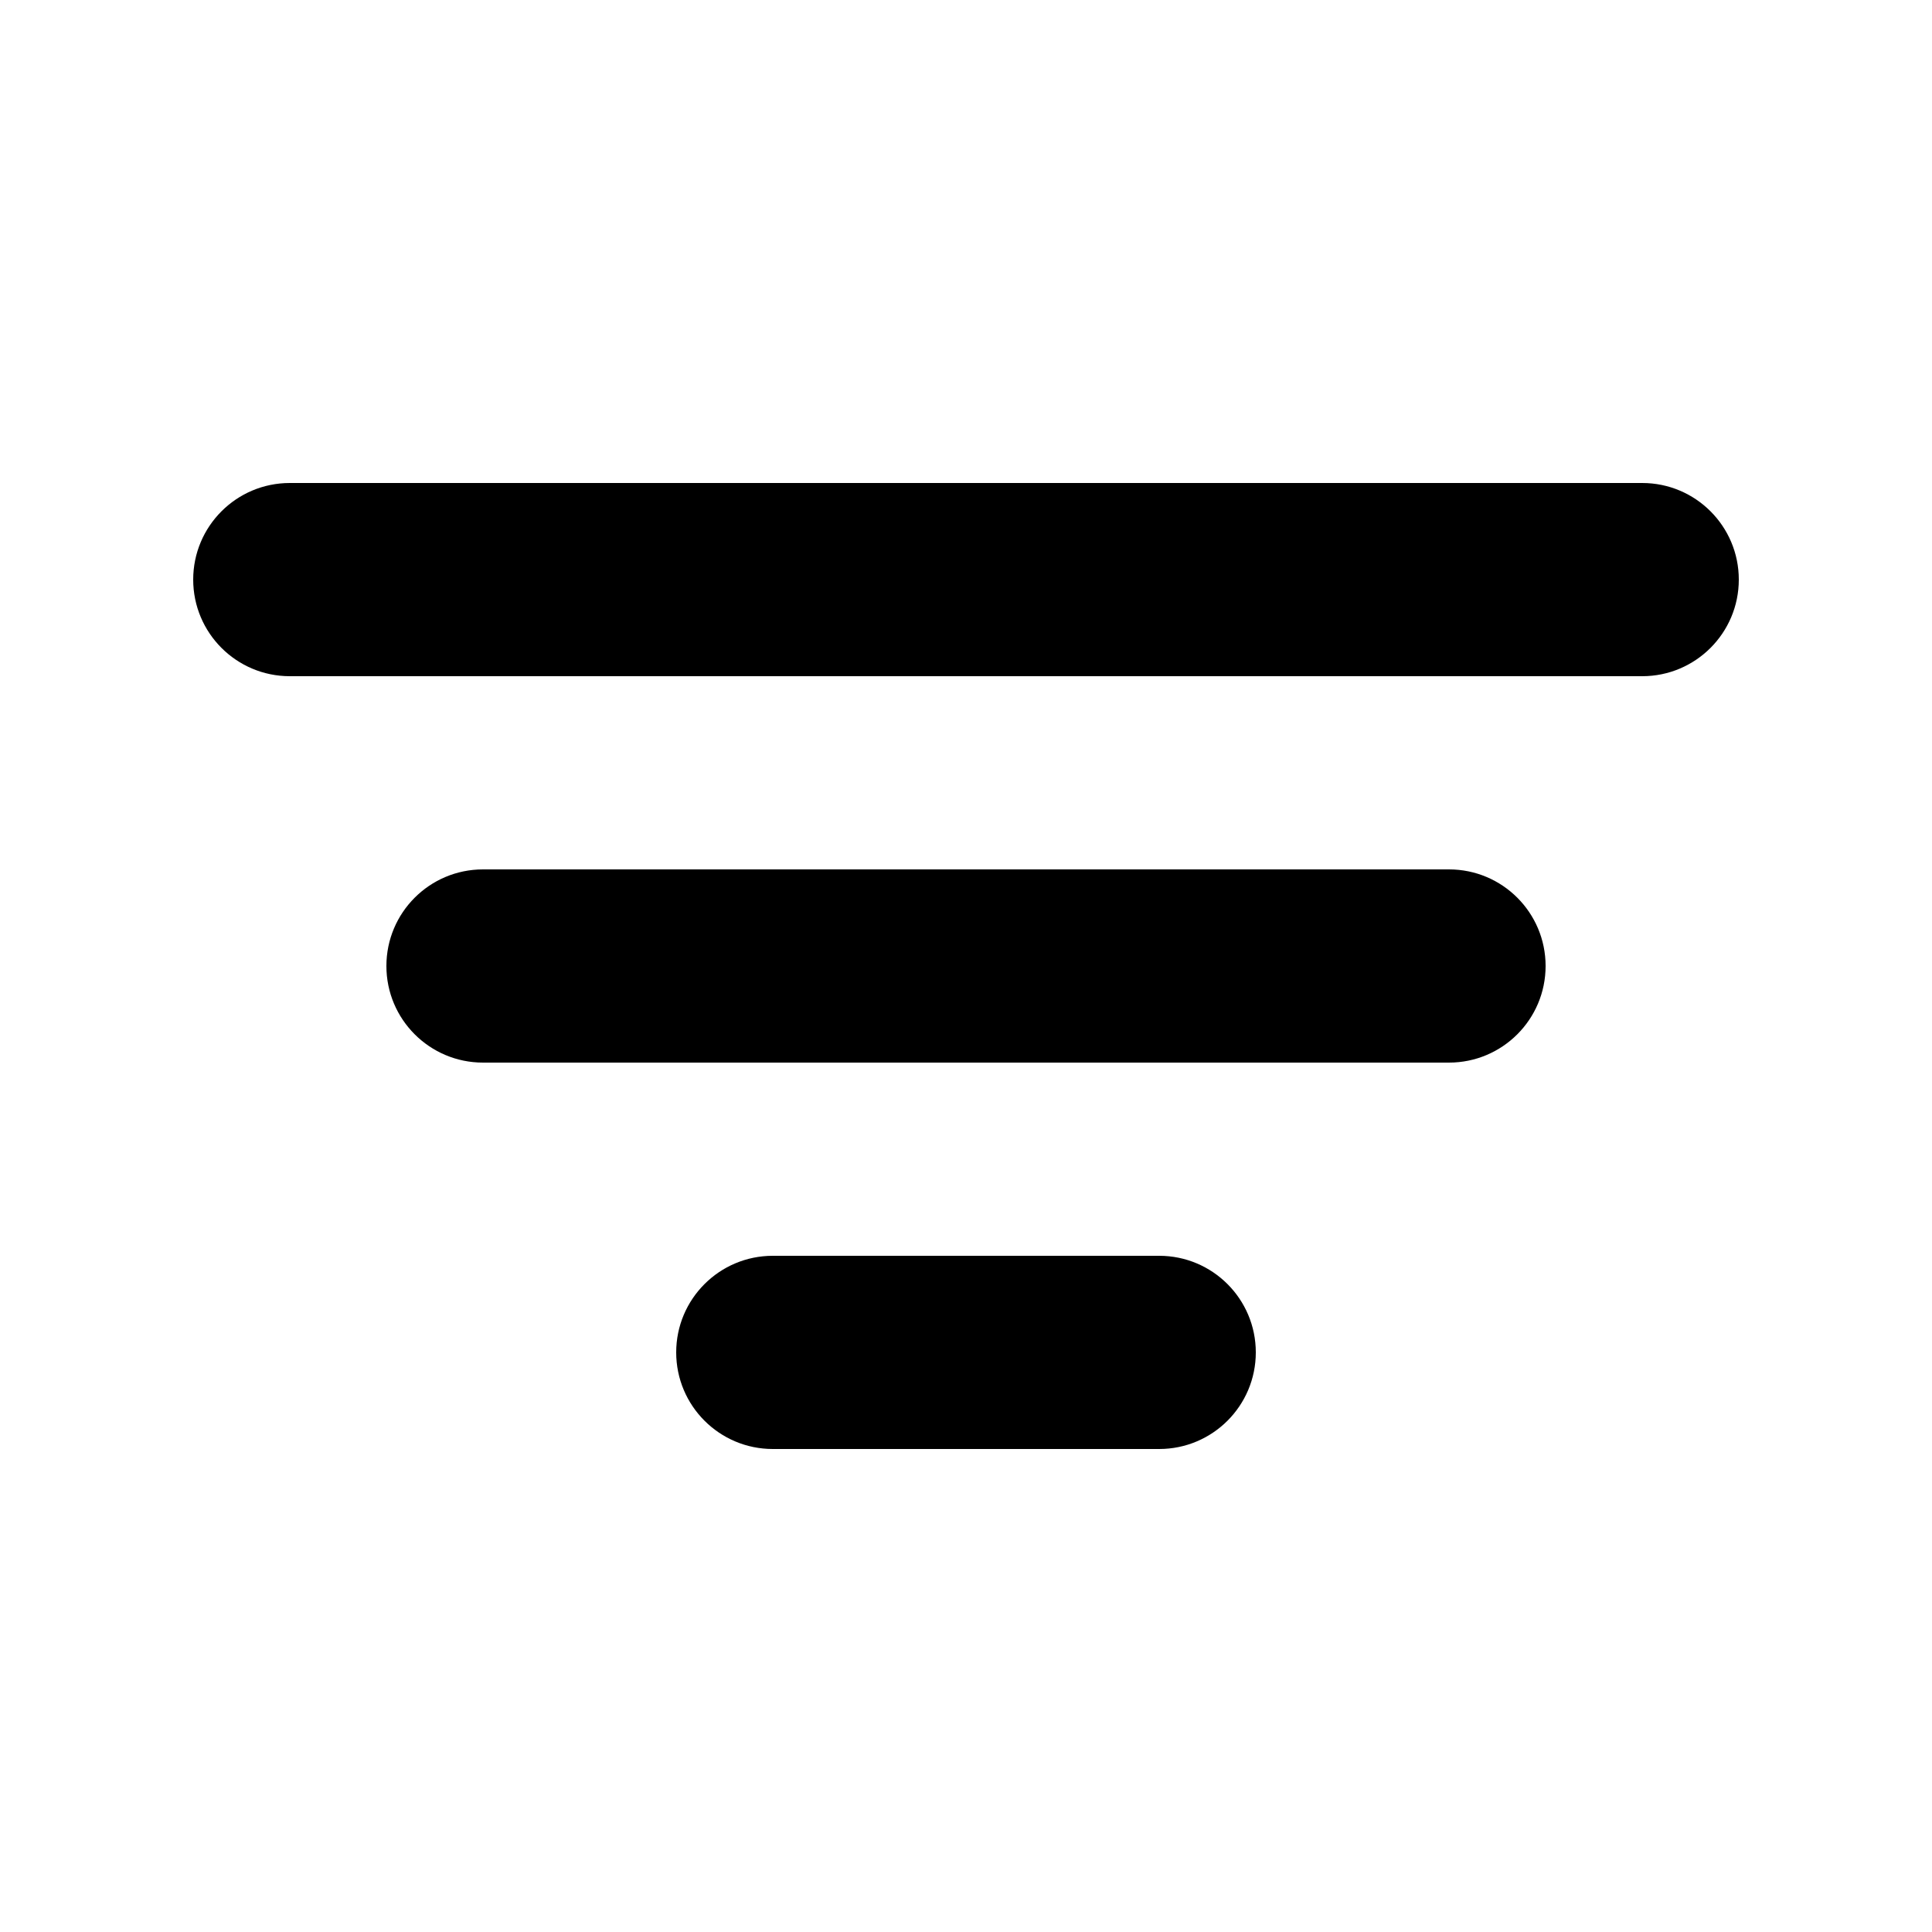
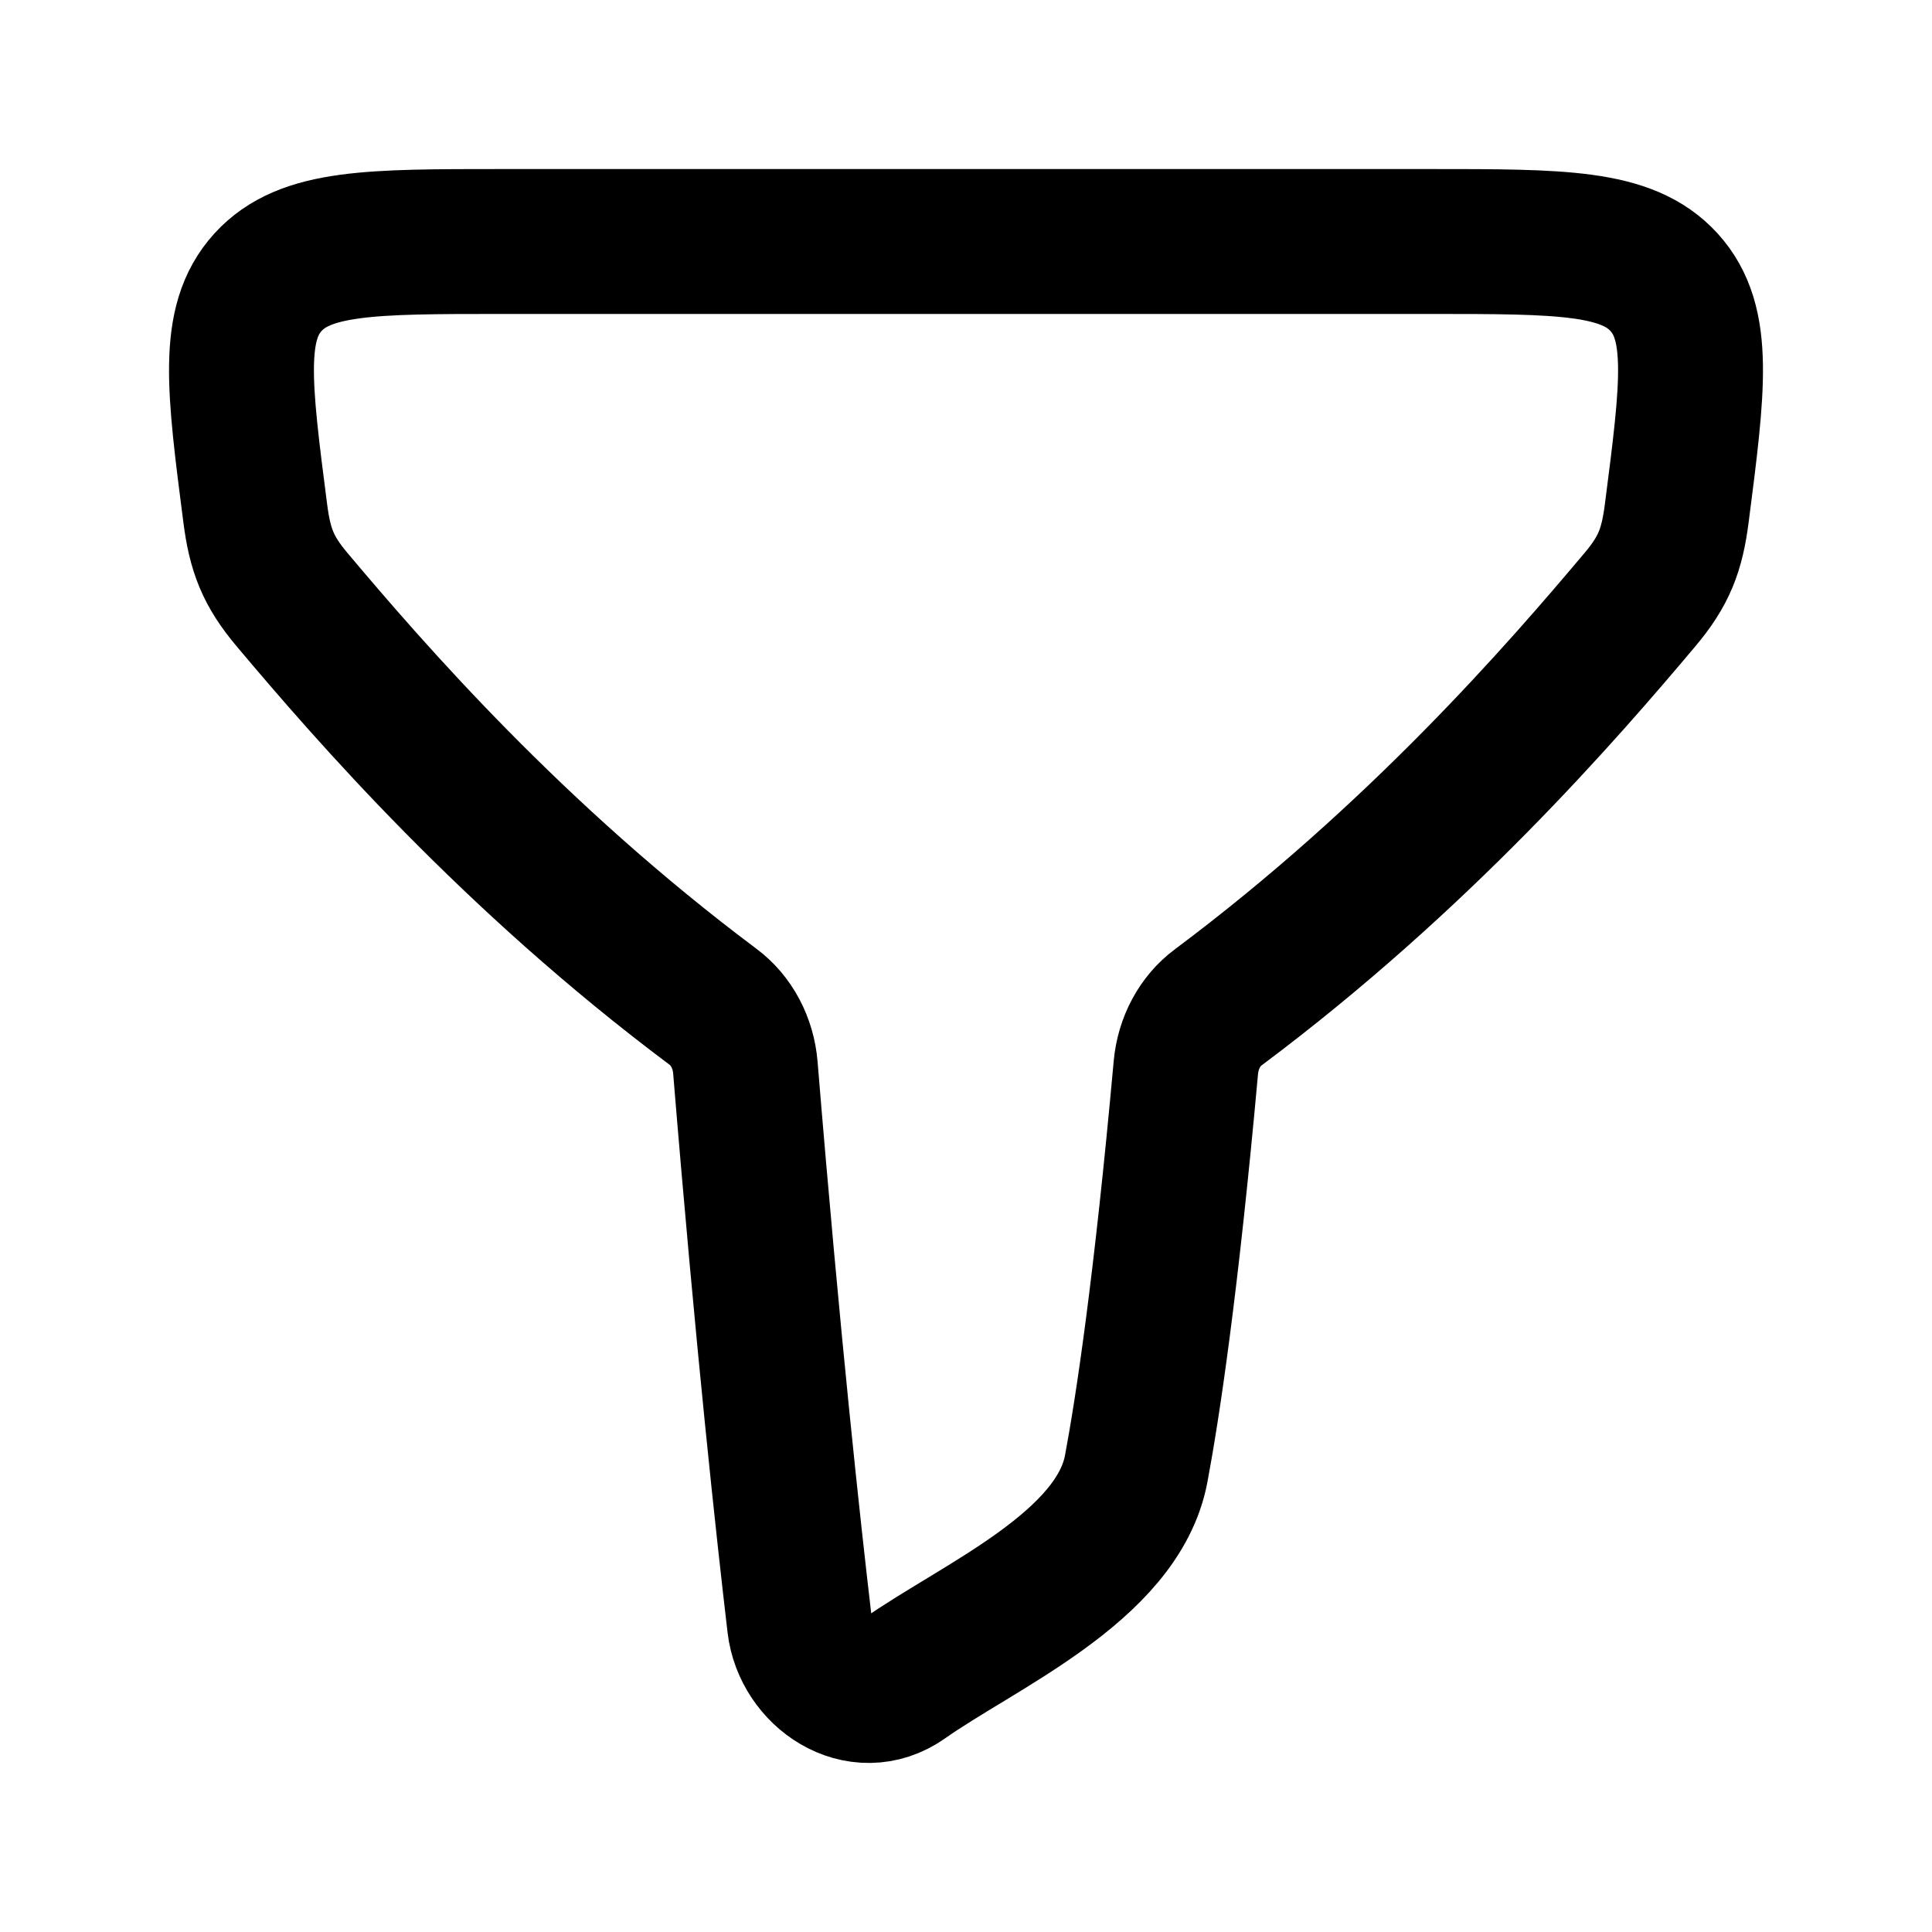
<svg xmlns="http://www.w3.org/2000/svg" width="20" height="20" viewBox="0 0 20 20" fill="none">
-   <rect x="2" y="5" width="16" height="2" rx="1" fill="currentColor" />
-   <rect x="4" y="9" width="12" height="2" rx="1" fill="currentColor" />
-   <rect x="7" y="13" width="6" height="2" rx="1" fill="currentColor" />
+   <path d="M7.381 10.422C5.308 8.871 3.83 7.166 3.023 6.207C2.773 5.91 2.691 5.693 2.642 5.311C2.473 4.001 2.389 3.346 2.773 2.923C3.157 2.5 3.837 2.5 5.195 2.5H14.805C16.163 2.5 16.843 2.5 17.227 2.923C17.611 3.346 17.527 4.001 17.358 5.311C17.309 5.693 17.227 5.91 16.977 6.207C16.169 7.167 14.688 8.876 12.611 10.428C12.422 10.568 12.299 10.797 12.276 11.051C12.07 13.327 11.88 14.573 11.762 15.204C11.571 16.221 10.128 16.834 9.355 17.38C8.895 17.706 8.337 17.318 8.277 16.815C8.164 15.855 7.95 13.905 7.716 11.051C7.695 10.795 7.571 10.563 7.381 10.422Z" stroke="currentColor" stroke-width="1.5" stroke-linecap="round" stroke-linejoin="round" />
</svg>
